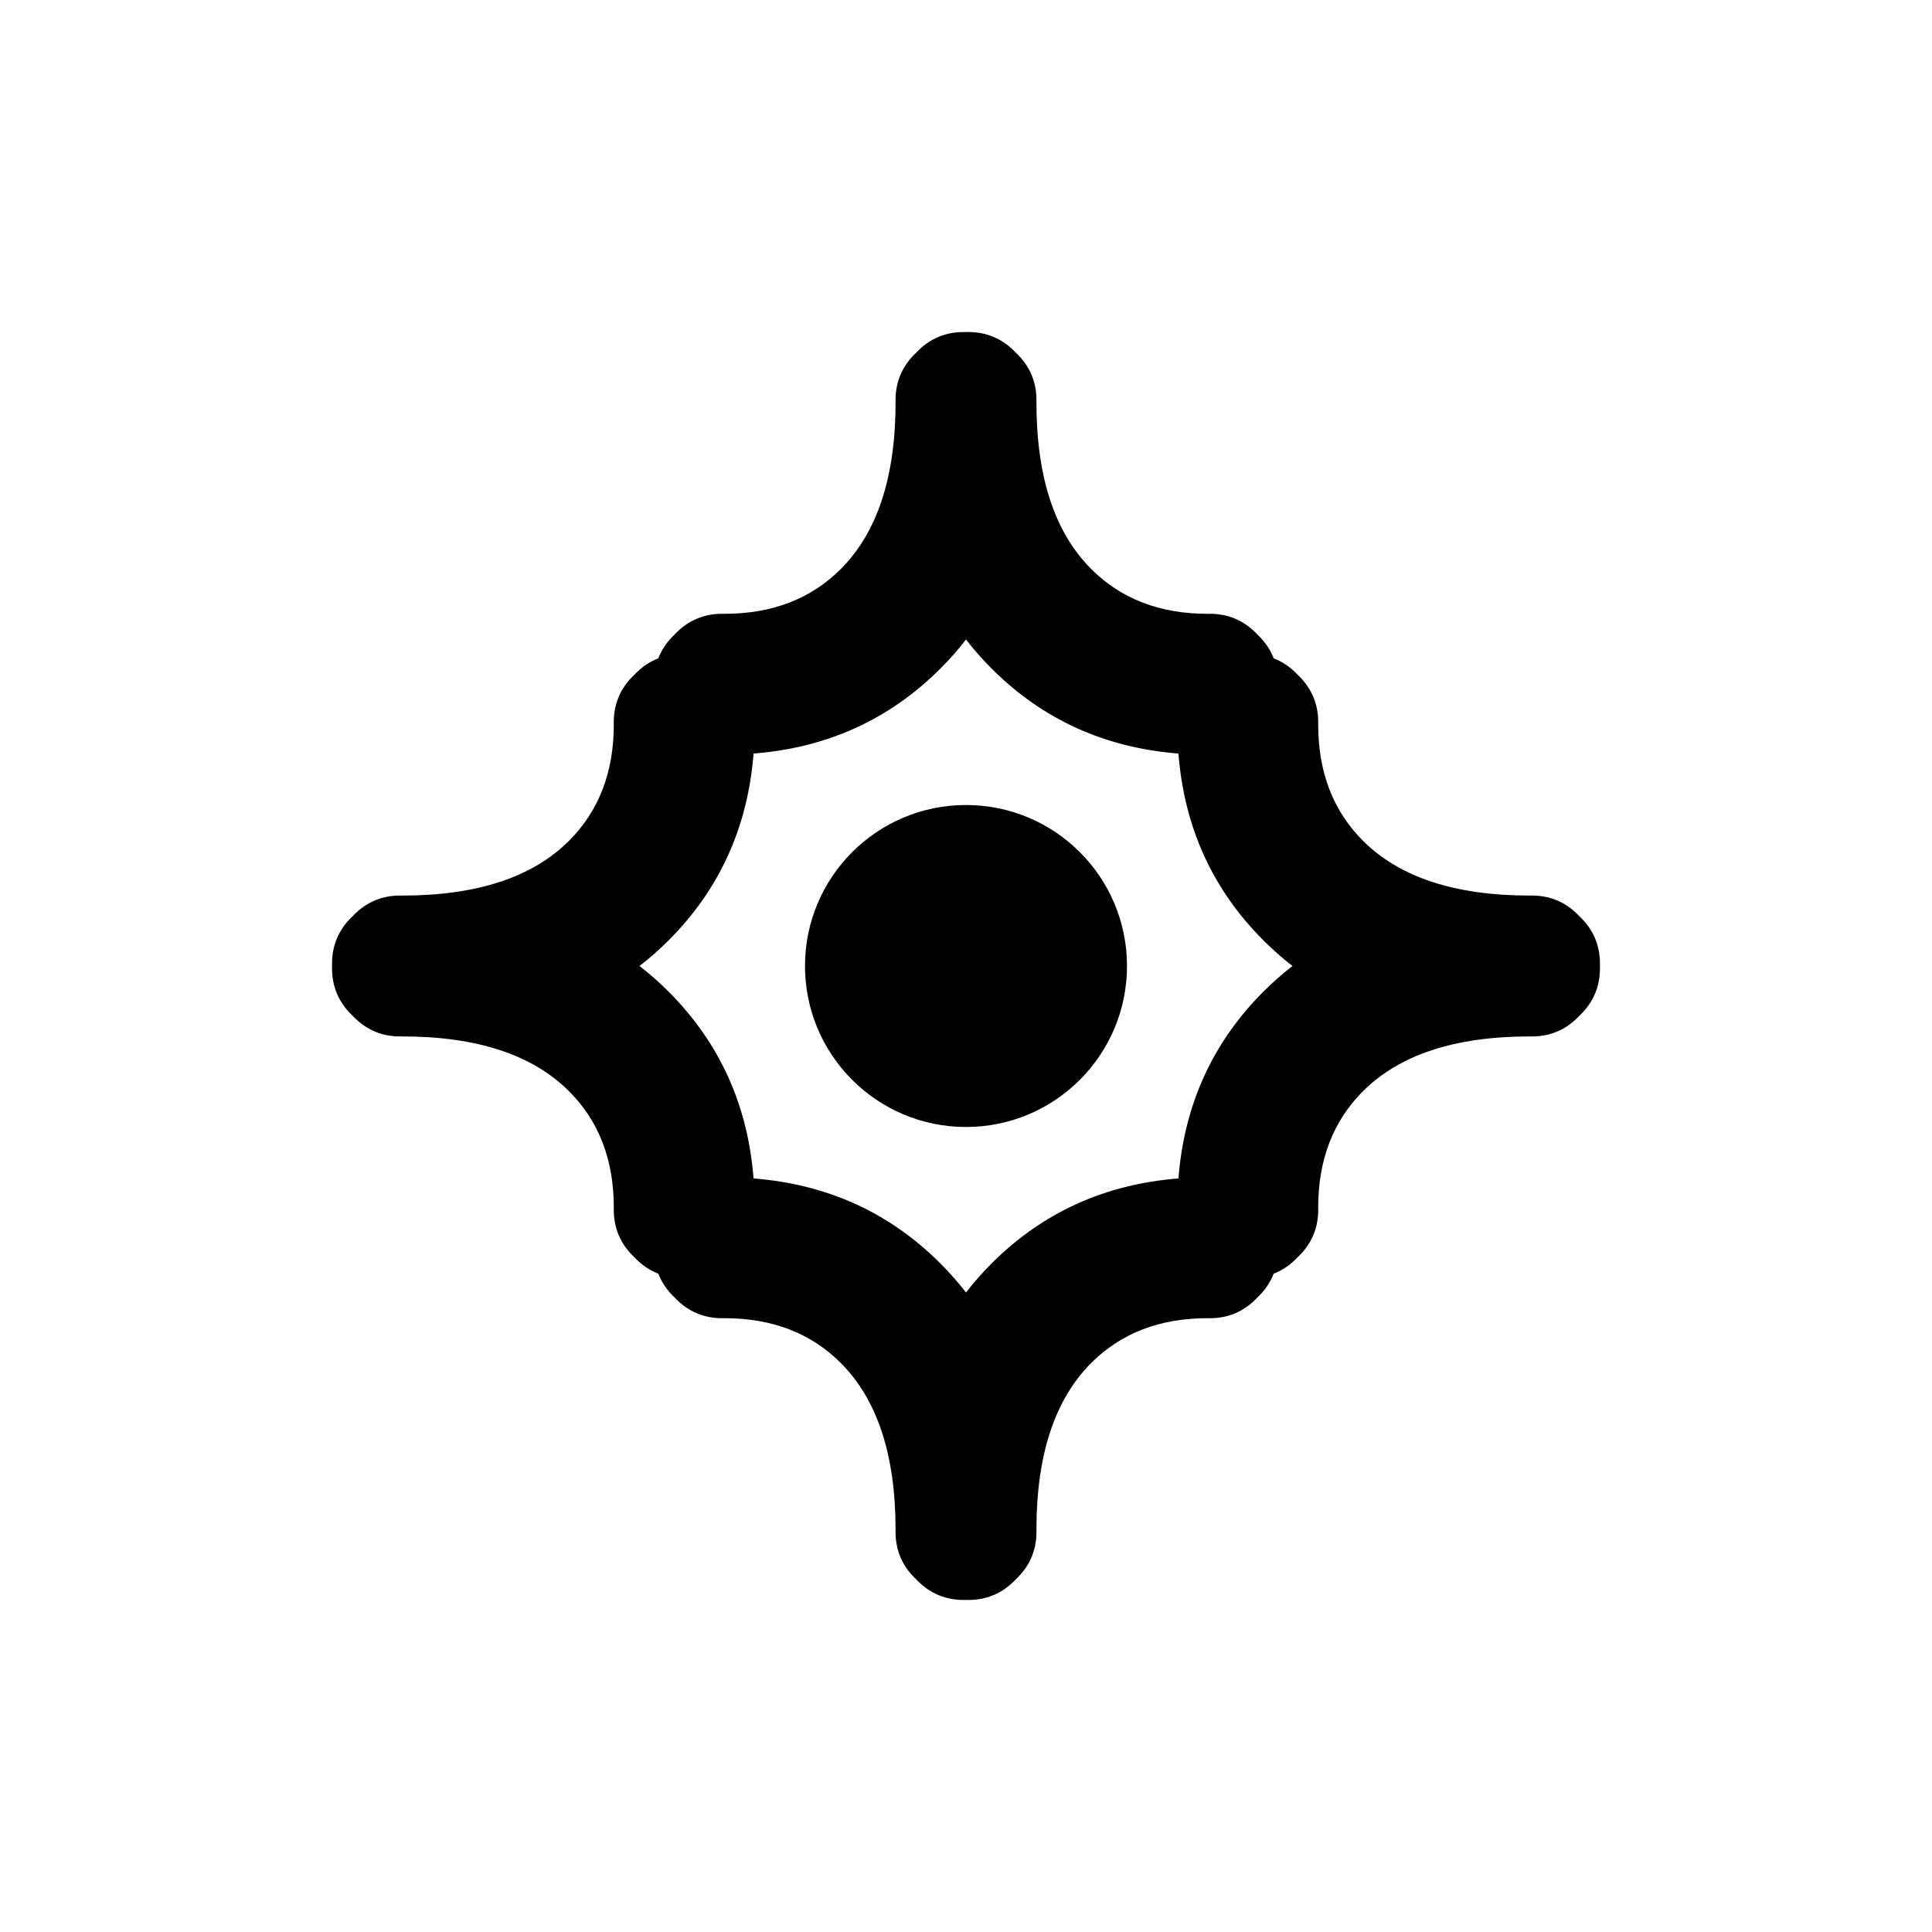
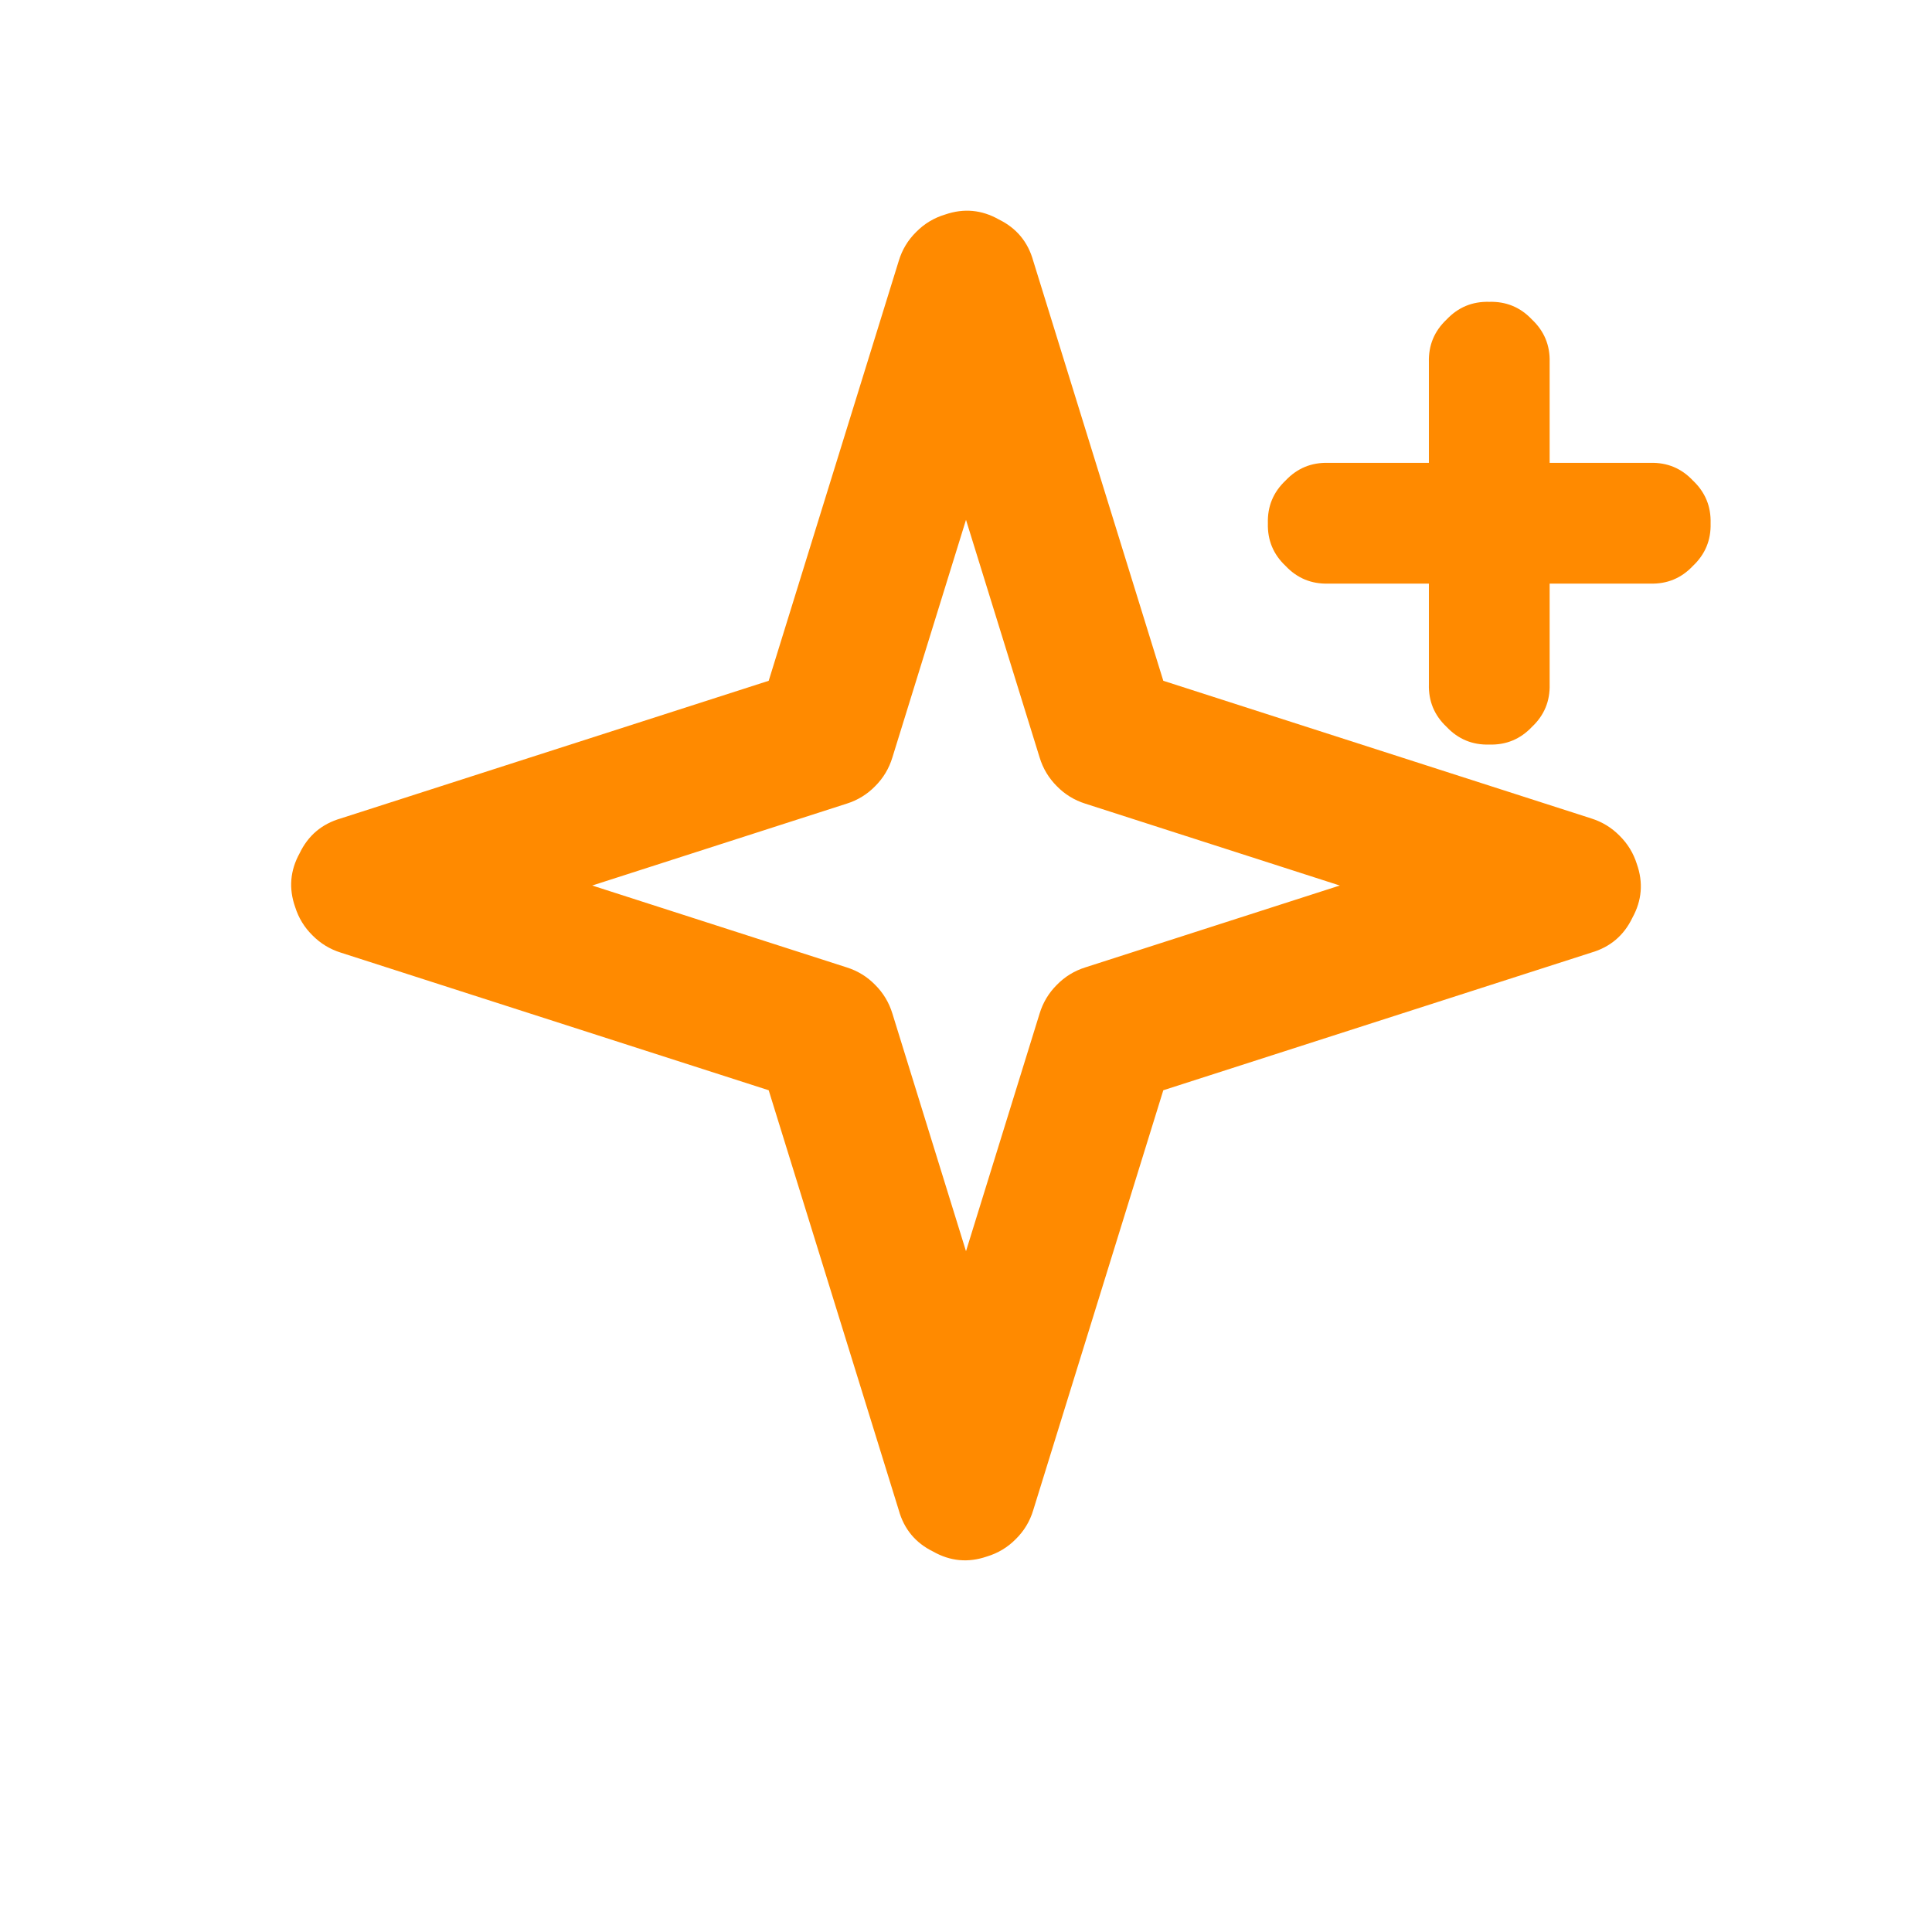
- <svg xmlns="http://www.w3.org/2000/svg" width="24" height="24">
-   <circle fill="currentColor" transform="matrix(1 0 0 1 10 10)" cx="2" cy="2" r="2" />
-   <path fill="currentColor" transform="matrix(1 0 0 1 5 5)" d="M7.875 0Q7.875 1.388 8.556 2.069Q9.112 2.625 10 2.625Q10.367 2.614 10.619 2.881Q10.759 3.014 10.822 3.178Q10.986 3.241 11.119 3.381Q11.386 3.633 11.375 4Q11.375 4.888 11.931 5.444Q12.612 6.125 14 6.125Q14.367 6.114 14.619 6.381Q14.886 6.633 14.875 7Q14.886 7.367 14.619 7.619Q14.367 7.886 14 7.875Q12.612 7.875 11.931 8.556Q11.375 9.112 11.375 10Q11.386 10.367 11.119 10.619Q10.986 10.759 10.822 10.822Q10.759 10.986 10.619 11.119Q10.367 11.386 10 11.375Q9.112 11.375 8.556 11.931Q7.875 12.612 7.875 14Q7.886 14.367 7.619 14.619Q7.367 14.886 7 14.875Q6.633 14.886 6.381 14.619Q6.114 14.367 6.125 14Q6.125 12.612 5.444 11.931Q4.888 11.375 4 11.375Q3.633 11.386 3.381 11.119Q3.241 10.986 3.178 10.822Q3.014 10.759 2.881 10.619Q2.614 10.367 2.625 10Q2.625 9.112 2.069 8.556Q1.388 7.875 0 7.875Q-0.367 7.886 -0.619 7.619Q-0.886 7.367 -0.875 7Q-0.886 6.633 -0.619 6.381Q-0.367 6.114 0 6.125Q1.388 6.125 2.069 5.444Q2.625 4.888 2.625 4Q2.614 3.633 2.881 3.381Q3.014 3.241 3.178 3.178Q3.241 3.014 3.381 2.881Q3.633 2.614 4 2.625Q4.888 2.625 5.444 2.069Q6.125 1.388 6.125 0Q6.114 -0.367 6.381 -0.619Q6.633 -0.886 7 -0.875Q7.367 -0.886 7.619 -0.619Q7.886 -0.367 7.875 0ZM4.361 4.361Q4.253 5.734 3.306 6.681Q3.135 6.853 2.944 7Q3.135 7.147 3.306 7.319Q4.253 8.266 4.361 9.639Q5.734 9.747 6.681 10.694Q6.853 10.866 7 11.056Q7.147 10.866 7.319 10.694Q8.266 9.747 9.639 9.639Q9.747 8.266 10.694 7.319Q10.866 7.147 11.056 7Q10.866 6.853 10.694 6.681Q9.747 5.734 9.639 4.361Q8.266 4.253 7.319 3.306Q7.147 3.135 7 2.944Q6.853 3.135 6.681 3.306Q5.734 4.253 4.361 4.361Z" fill-rule="evenodd" />
+ <svg xmlns="http://www.w3.org/2000/svg" width="32" height="32">
+   <path fill="#FF8A00" transform="matrix(1 0 0 1 6 4.66699)" d="M13.268 6.609L11.114 -0.345Q10.983 -0.817 10.544 -1.032Q10.118 -1.273 9.655 -1.114Q9.378 -1.031 9.175 -0.825Q8.969 -0.622 8.886 -0.345L6.732 6.609L-0.357 8.889Q-0.827 9.026 -1.038 9.467Q-1.274 9.896 -1.111 10.357Q-1.026 10.627 -0.825 10.825Q-0.627 11.026 -0.357 11.111L6.732 13.391L8.886 20.345Q9.017 20.817 9.456 21.032Q9.882 21.273 10.345 21.114Q10.622 21.031 10.825 20.825Q11.031 20.622 11.114 20.345L13.268 13.391L20.357 11.111Q20.827 10.974 21.038 10.533Q21.274 10.104 21.111 9.643Q21.026 9.373 20.825 9.175Q20.627 8.974 20.357 8.889L13.268 6.609ZM10 3.943L11.219 7.878Q11.302 8.152 11.504 8.354Q11.703 8.558 11.976 8.644L16.191 10L11.976 11.356Q11.703 11.442 11.504 11.646Q11.302 11.848 11.219 12.121L10 16.057L8.781 12.121Q8.698 11.848 8.496 11.646Q8.297 11.442 8.024 11.356L3.809 10L8.024 8.644Q8.297 8.558 8.496 8.354Q8.698 8.152 8.781 7.878L10 3.943Z" fill-rule="evenodd" />
+   <path fill="#FF8A00" transform="matrix(1 0 0 1 22 5.99935)" d="M3.667 1.667L3.667 0Q3.679 -0.419 3.374 -0.707Q3.086 -1.012 2.667 -1Q2.248 -1.012 1.96 -0.707Q1.655 -0.419 1.667 0L1.667 1.667L0 1.667Q-0.419 1.655 -0.707 1.96Q-1.012 2.248 -1 2.667Q-1.012 3.086 -0.707 3.374Q-0.419 3.679 0 3.667L1.667 3.667L1.667 5.333Q1.655 5.753 1.96 6.04Q2.248 6.345 2.667 6.333Q3.086 6.345 3.374 6.04Q3.679 5.753 3.667 5.333L3.667 3.667L5.333 3.667Q5.753 3.679 6.04 3.374Q6.345 3.086 6.333 2.667Q6.345 2.248 6.04 1.96Q5.753 1.655 5.333 1.667L3.667 1.667Z" fill-rule="evenodd" />
</svg>
